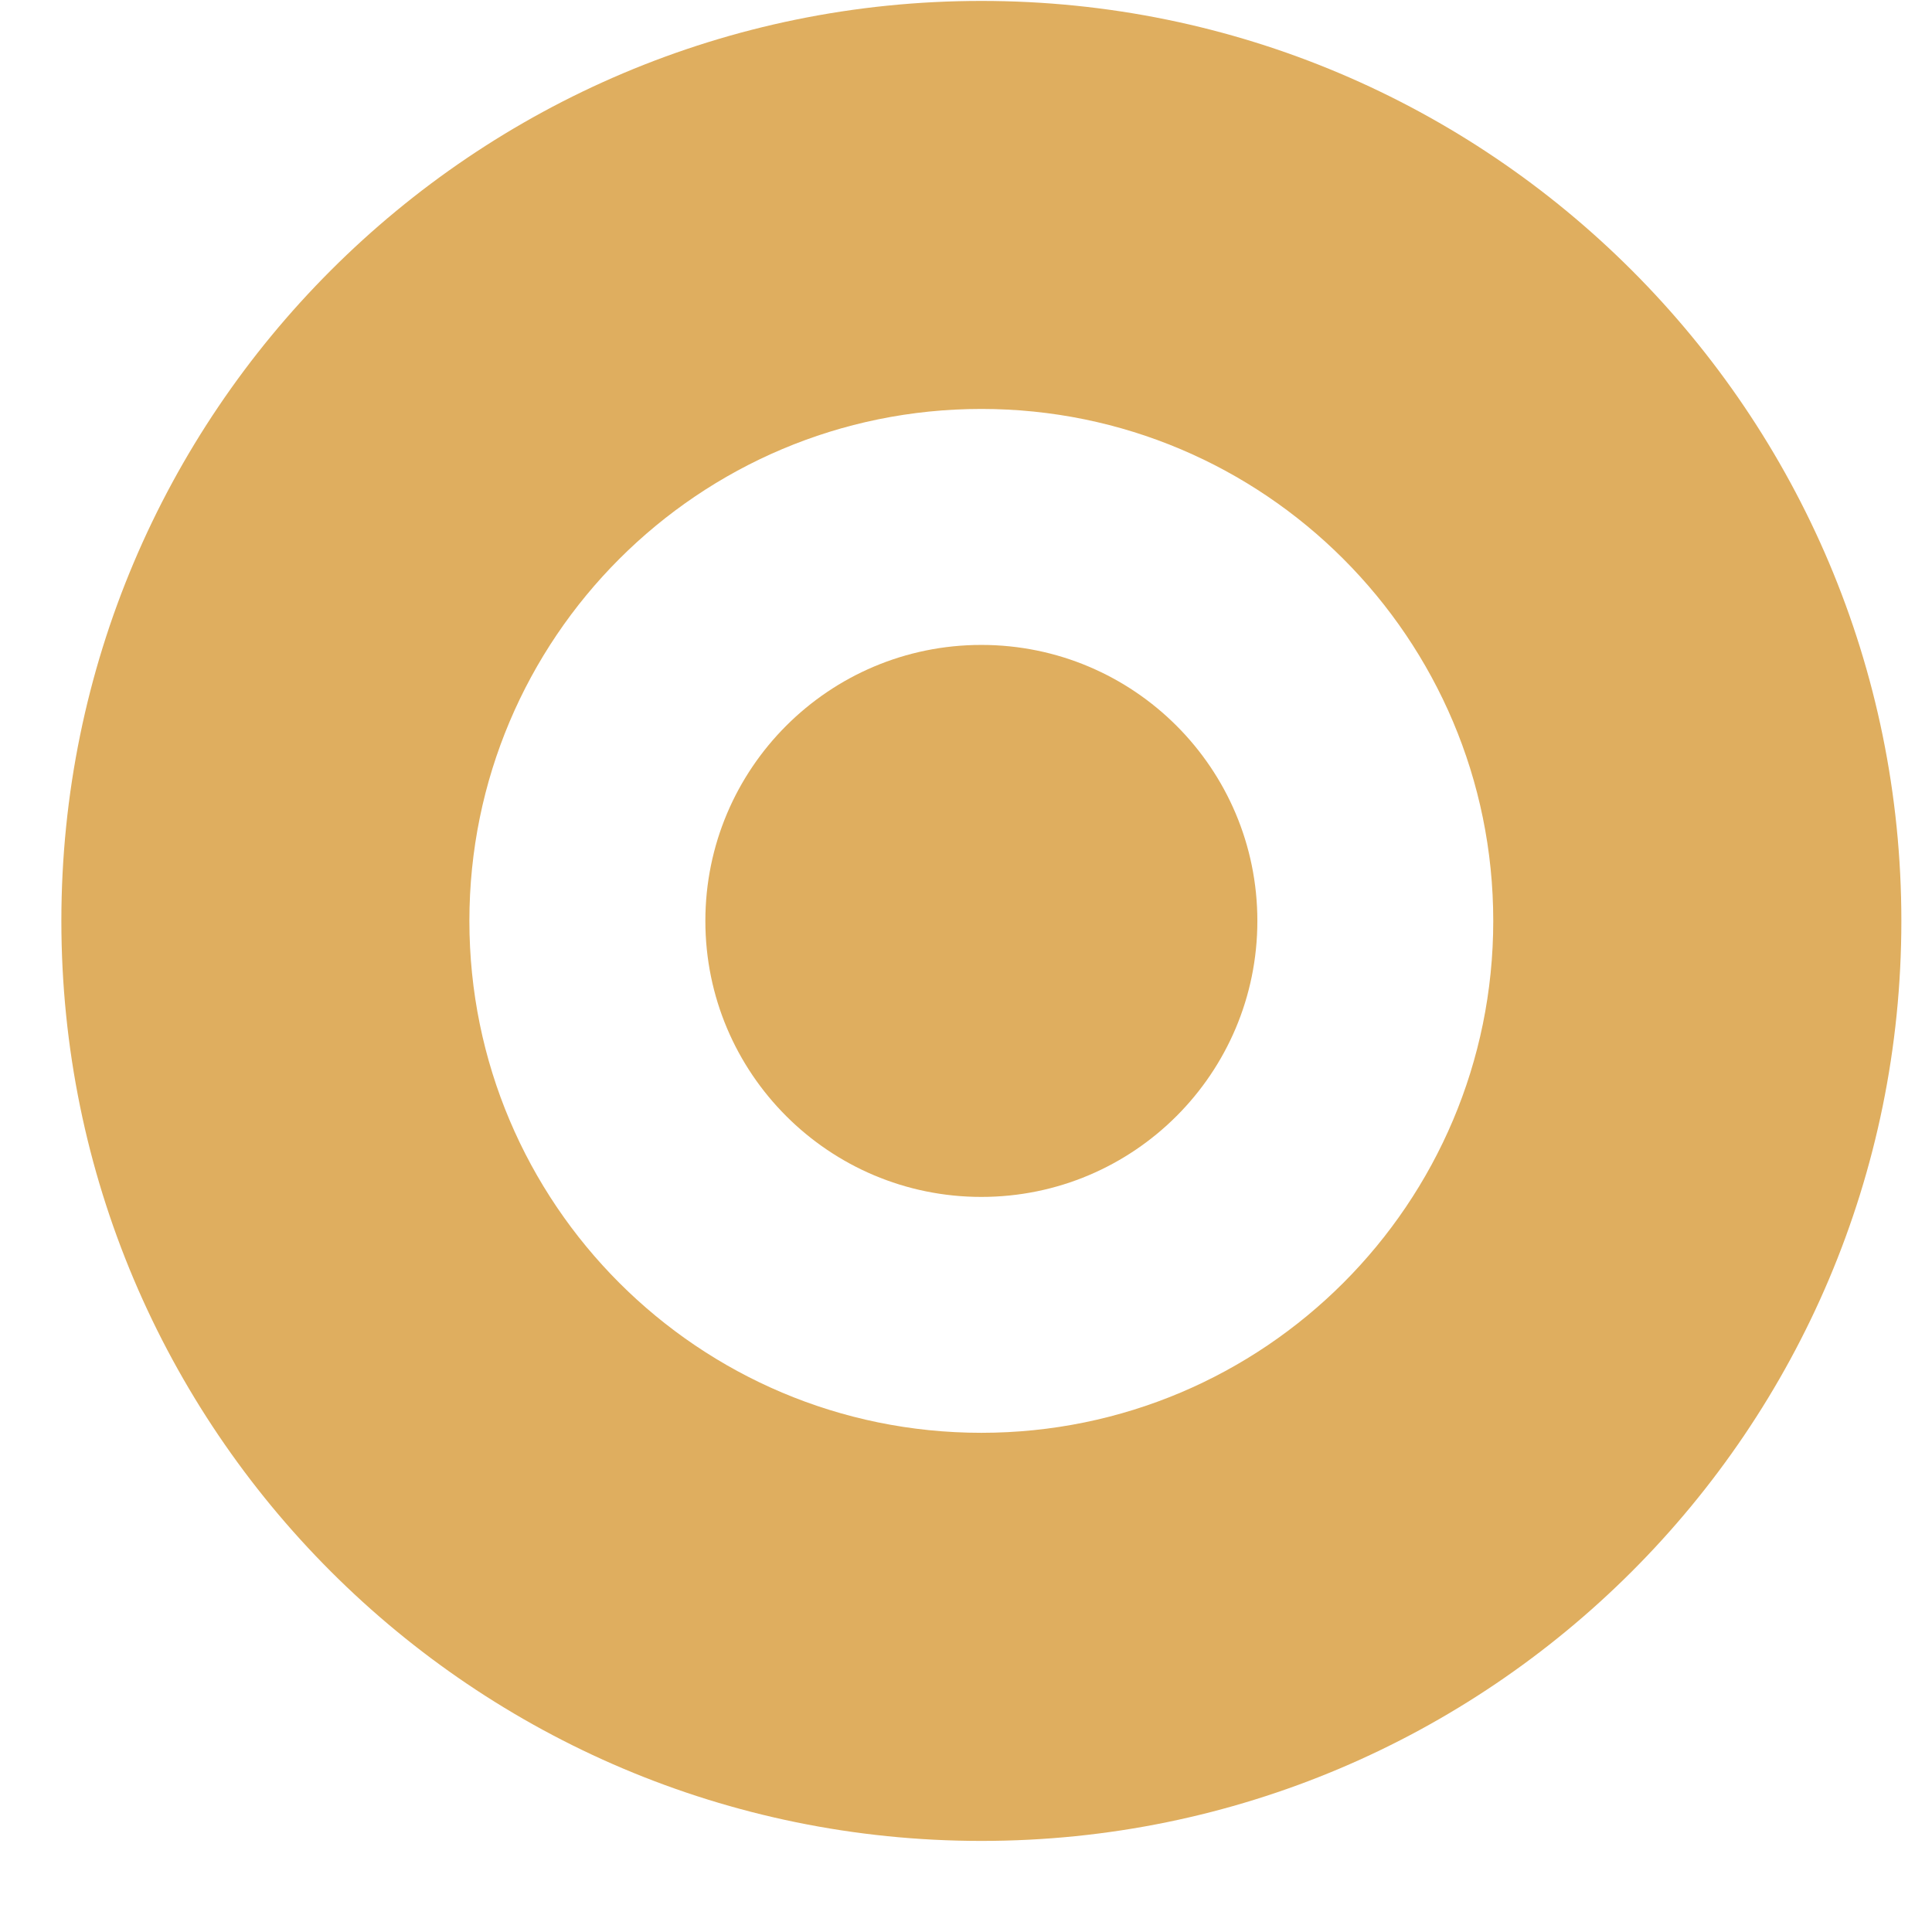
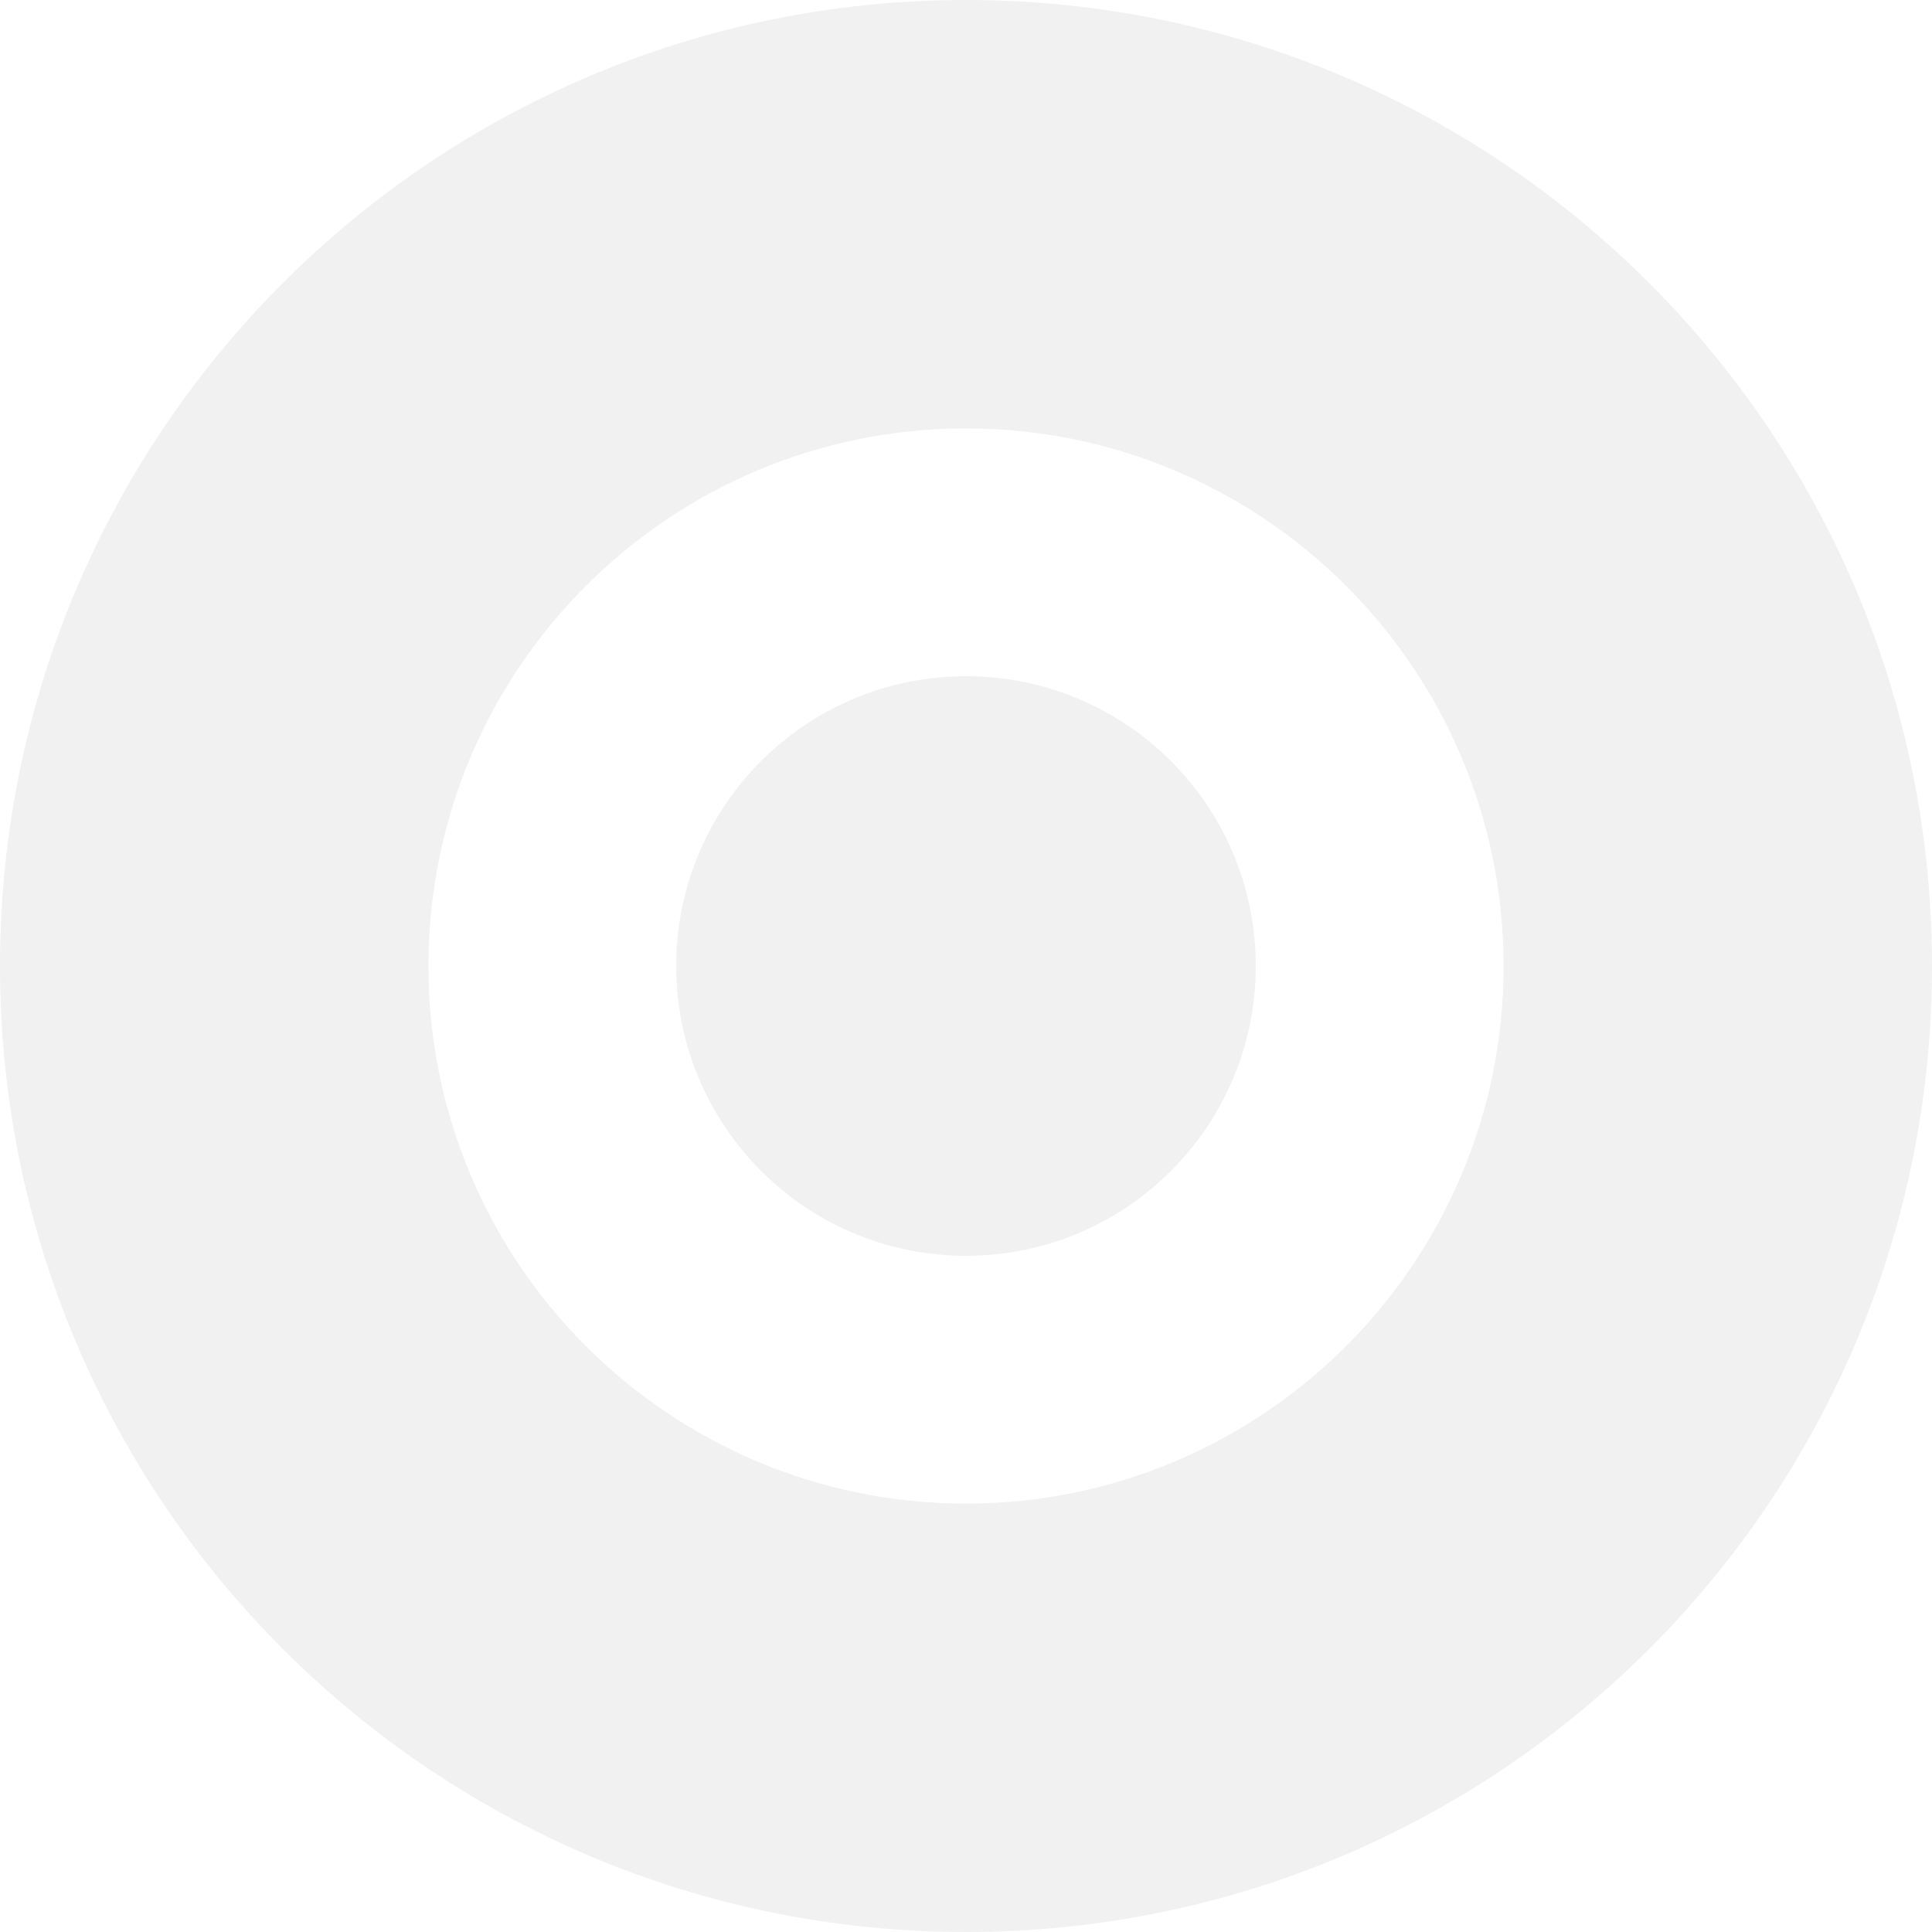
- <svg xmlns="http://www.w3.org/2000/svg" width="21" height="21" viewBox="0 0 21 21" fill="none">
-   <path d="M20.667 10.01C20.667 15.533 16.189 20.01 10.667 20.01C5.144 20.01 0.667 15.533 0.667 10.01C0.667 4.487 5.144 0.01 10.667 0.01C16.189 0.01 20.667 4.487 20.667 10.01ZM5.102 10.01C5.102 13.083 7.593 15.574 10.667 15.574C13.74 15.574 16.231 13.083 16.231 10.01C16.231 6.937 13.74 4.445 10.667 4.445C7.593 4.445 5.102 6.937 5.102 10.01Z" fill="#DFAE5F" />
-   <circle cx="10.667" cy="10.01" r="3" fill="#DFAE5F" />
+ <svg xmlns="http://www.w3.org/2000/svg" width="20" height="20" viewBox="0 0 20 20" fill="none">
+   <path d="M20 10C20 15.523 15.523 20 10 20C4.477 20 0 15.523 0 10C0 4.477 4.477 0 10 0C15.523 0 20 4.477 20 10ZM4.435 10C4.435 13.073 6.927 15.565 10 15.565C13.073 15.565 15.565 13.073 15.565 10C15.565 6.927 13.073 4.435 10 4.435C6.927 4.435 4.435 6.927 4.435 10Z" fill="#F1F1F1" />
+   <circle cx="10" cy="10" r="3" fill="#F1F1F1" />
</svg>
